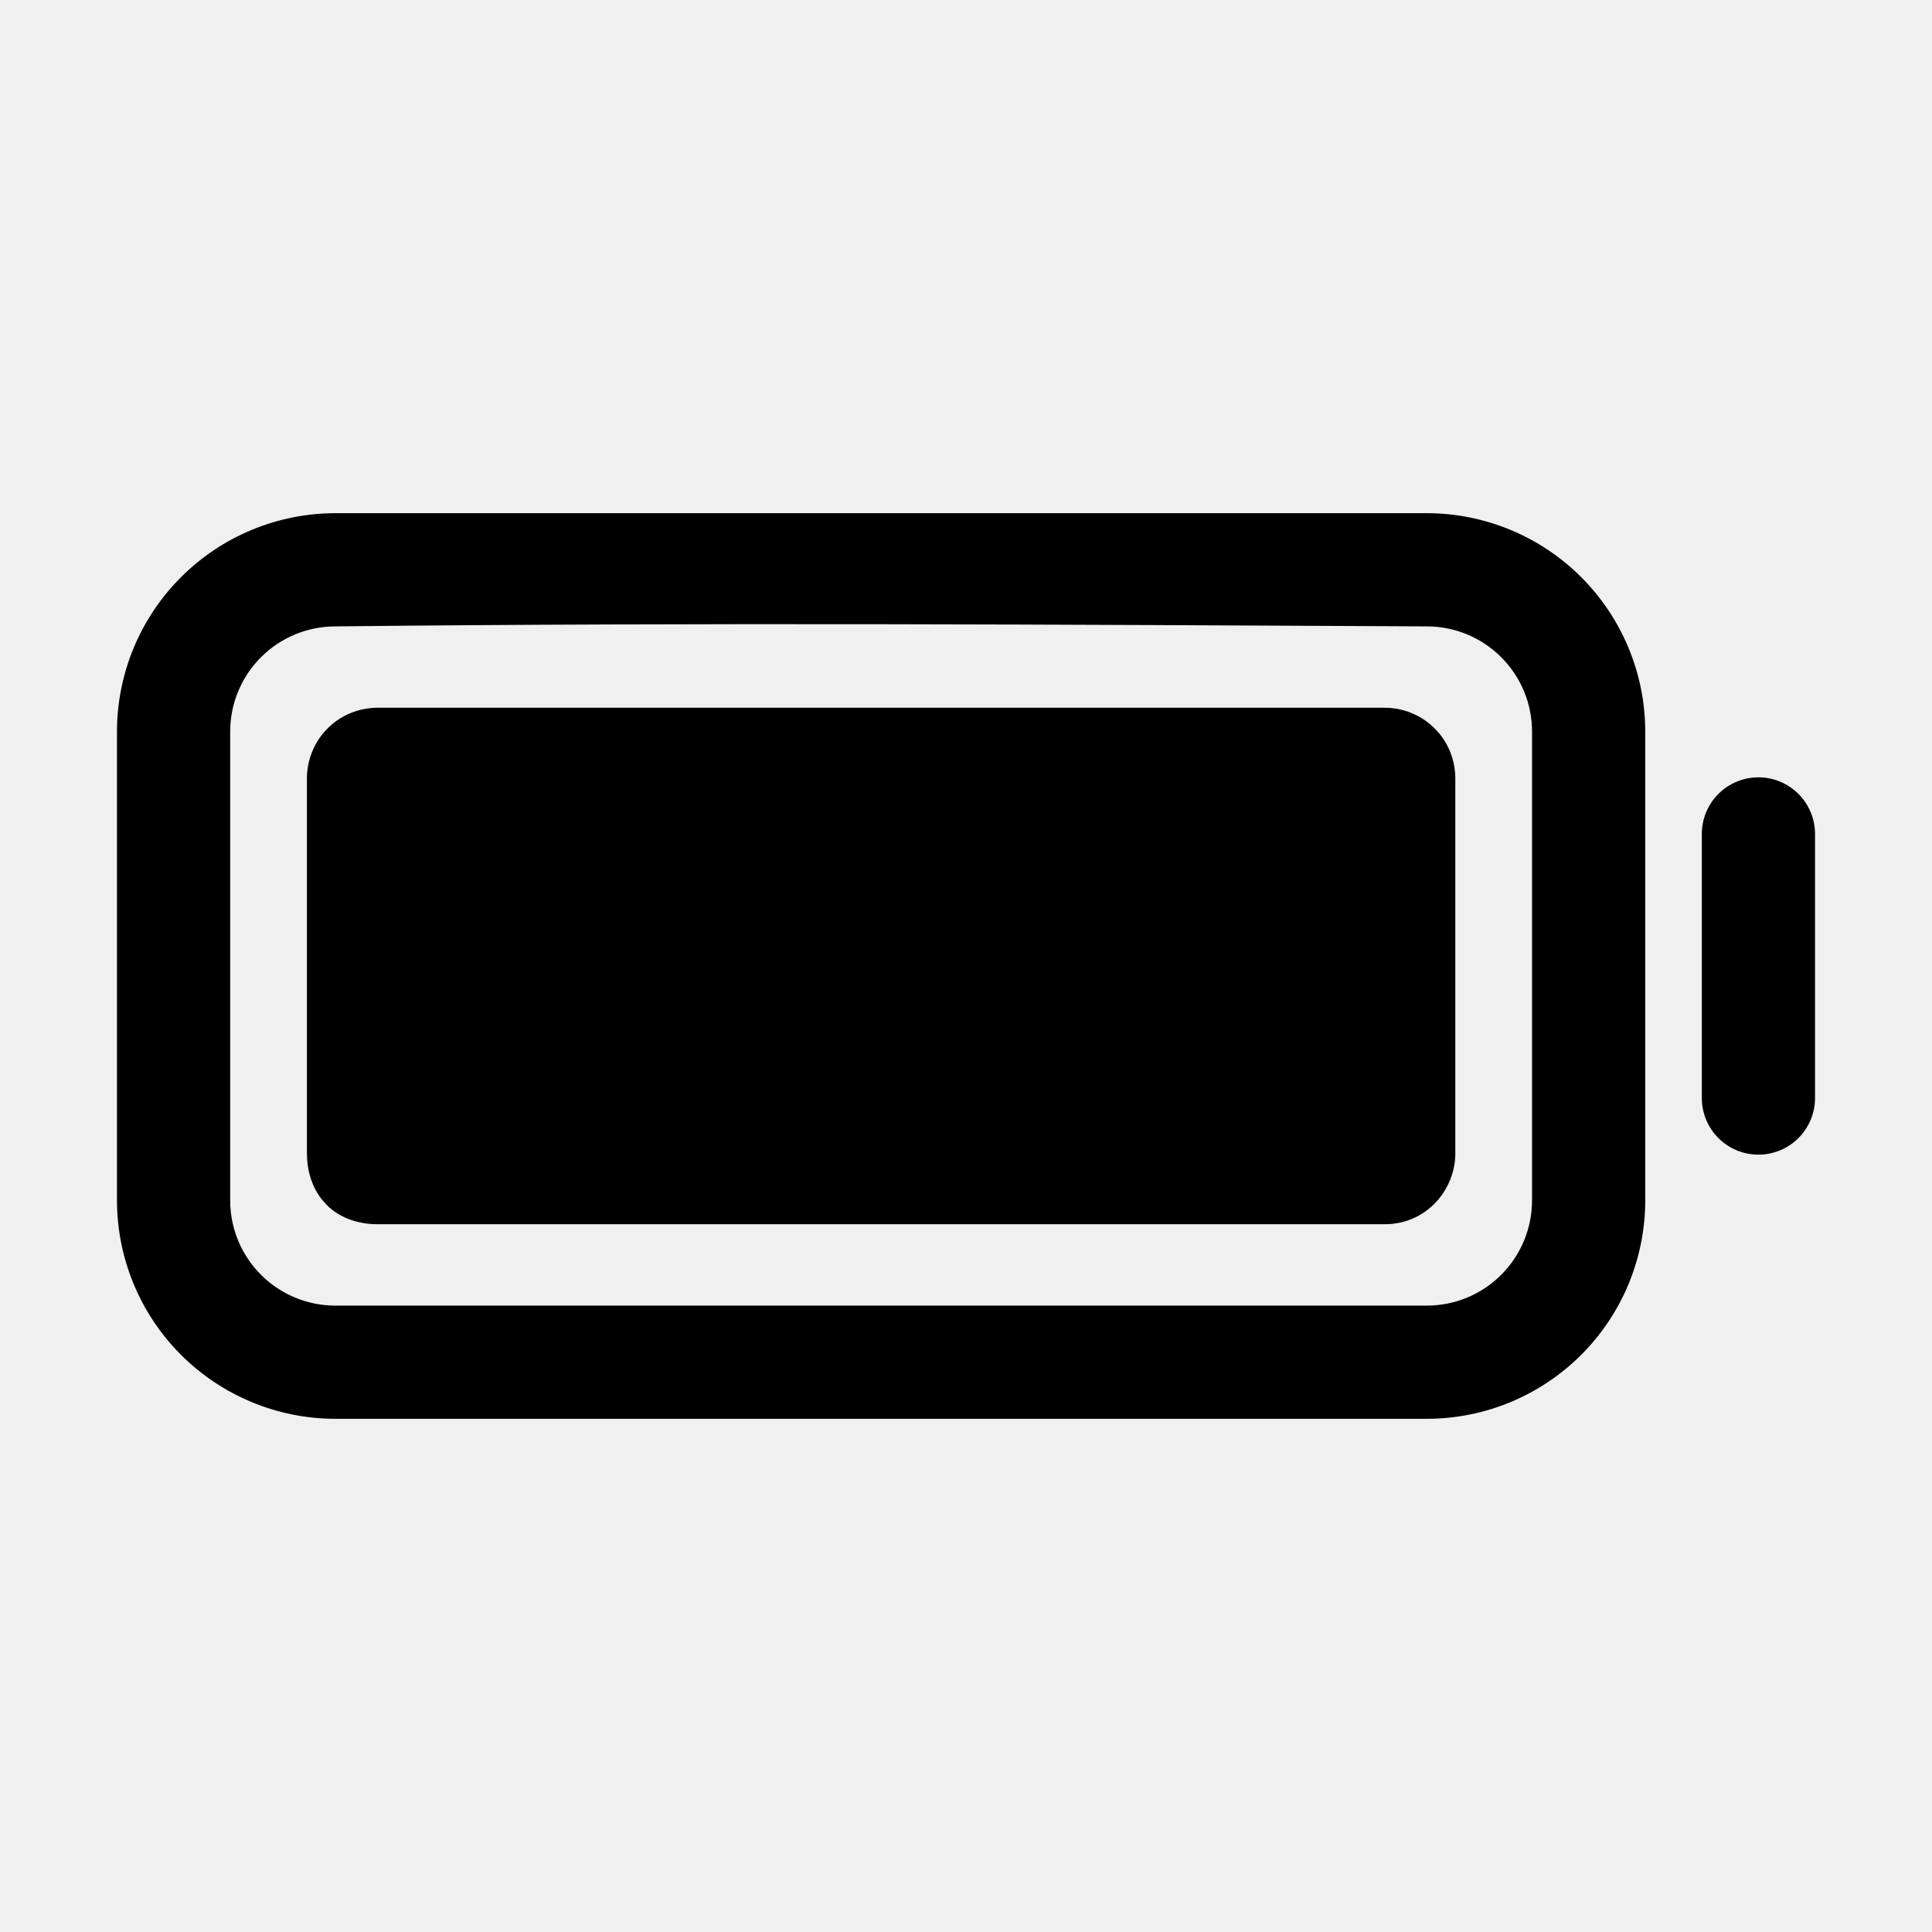
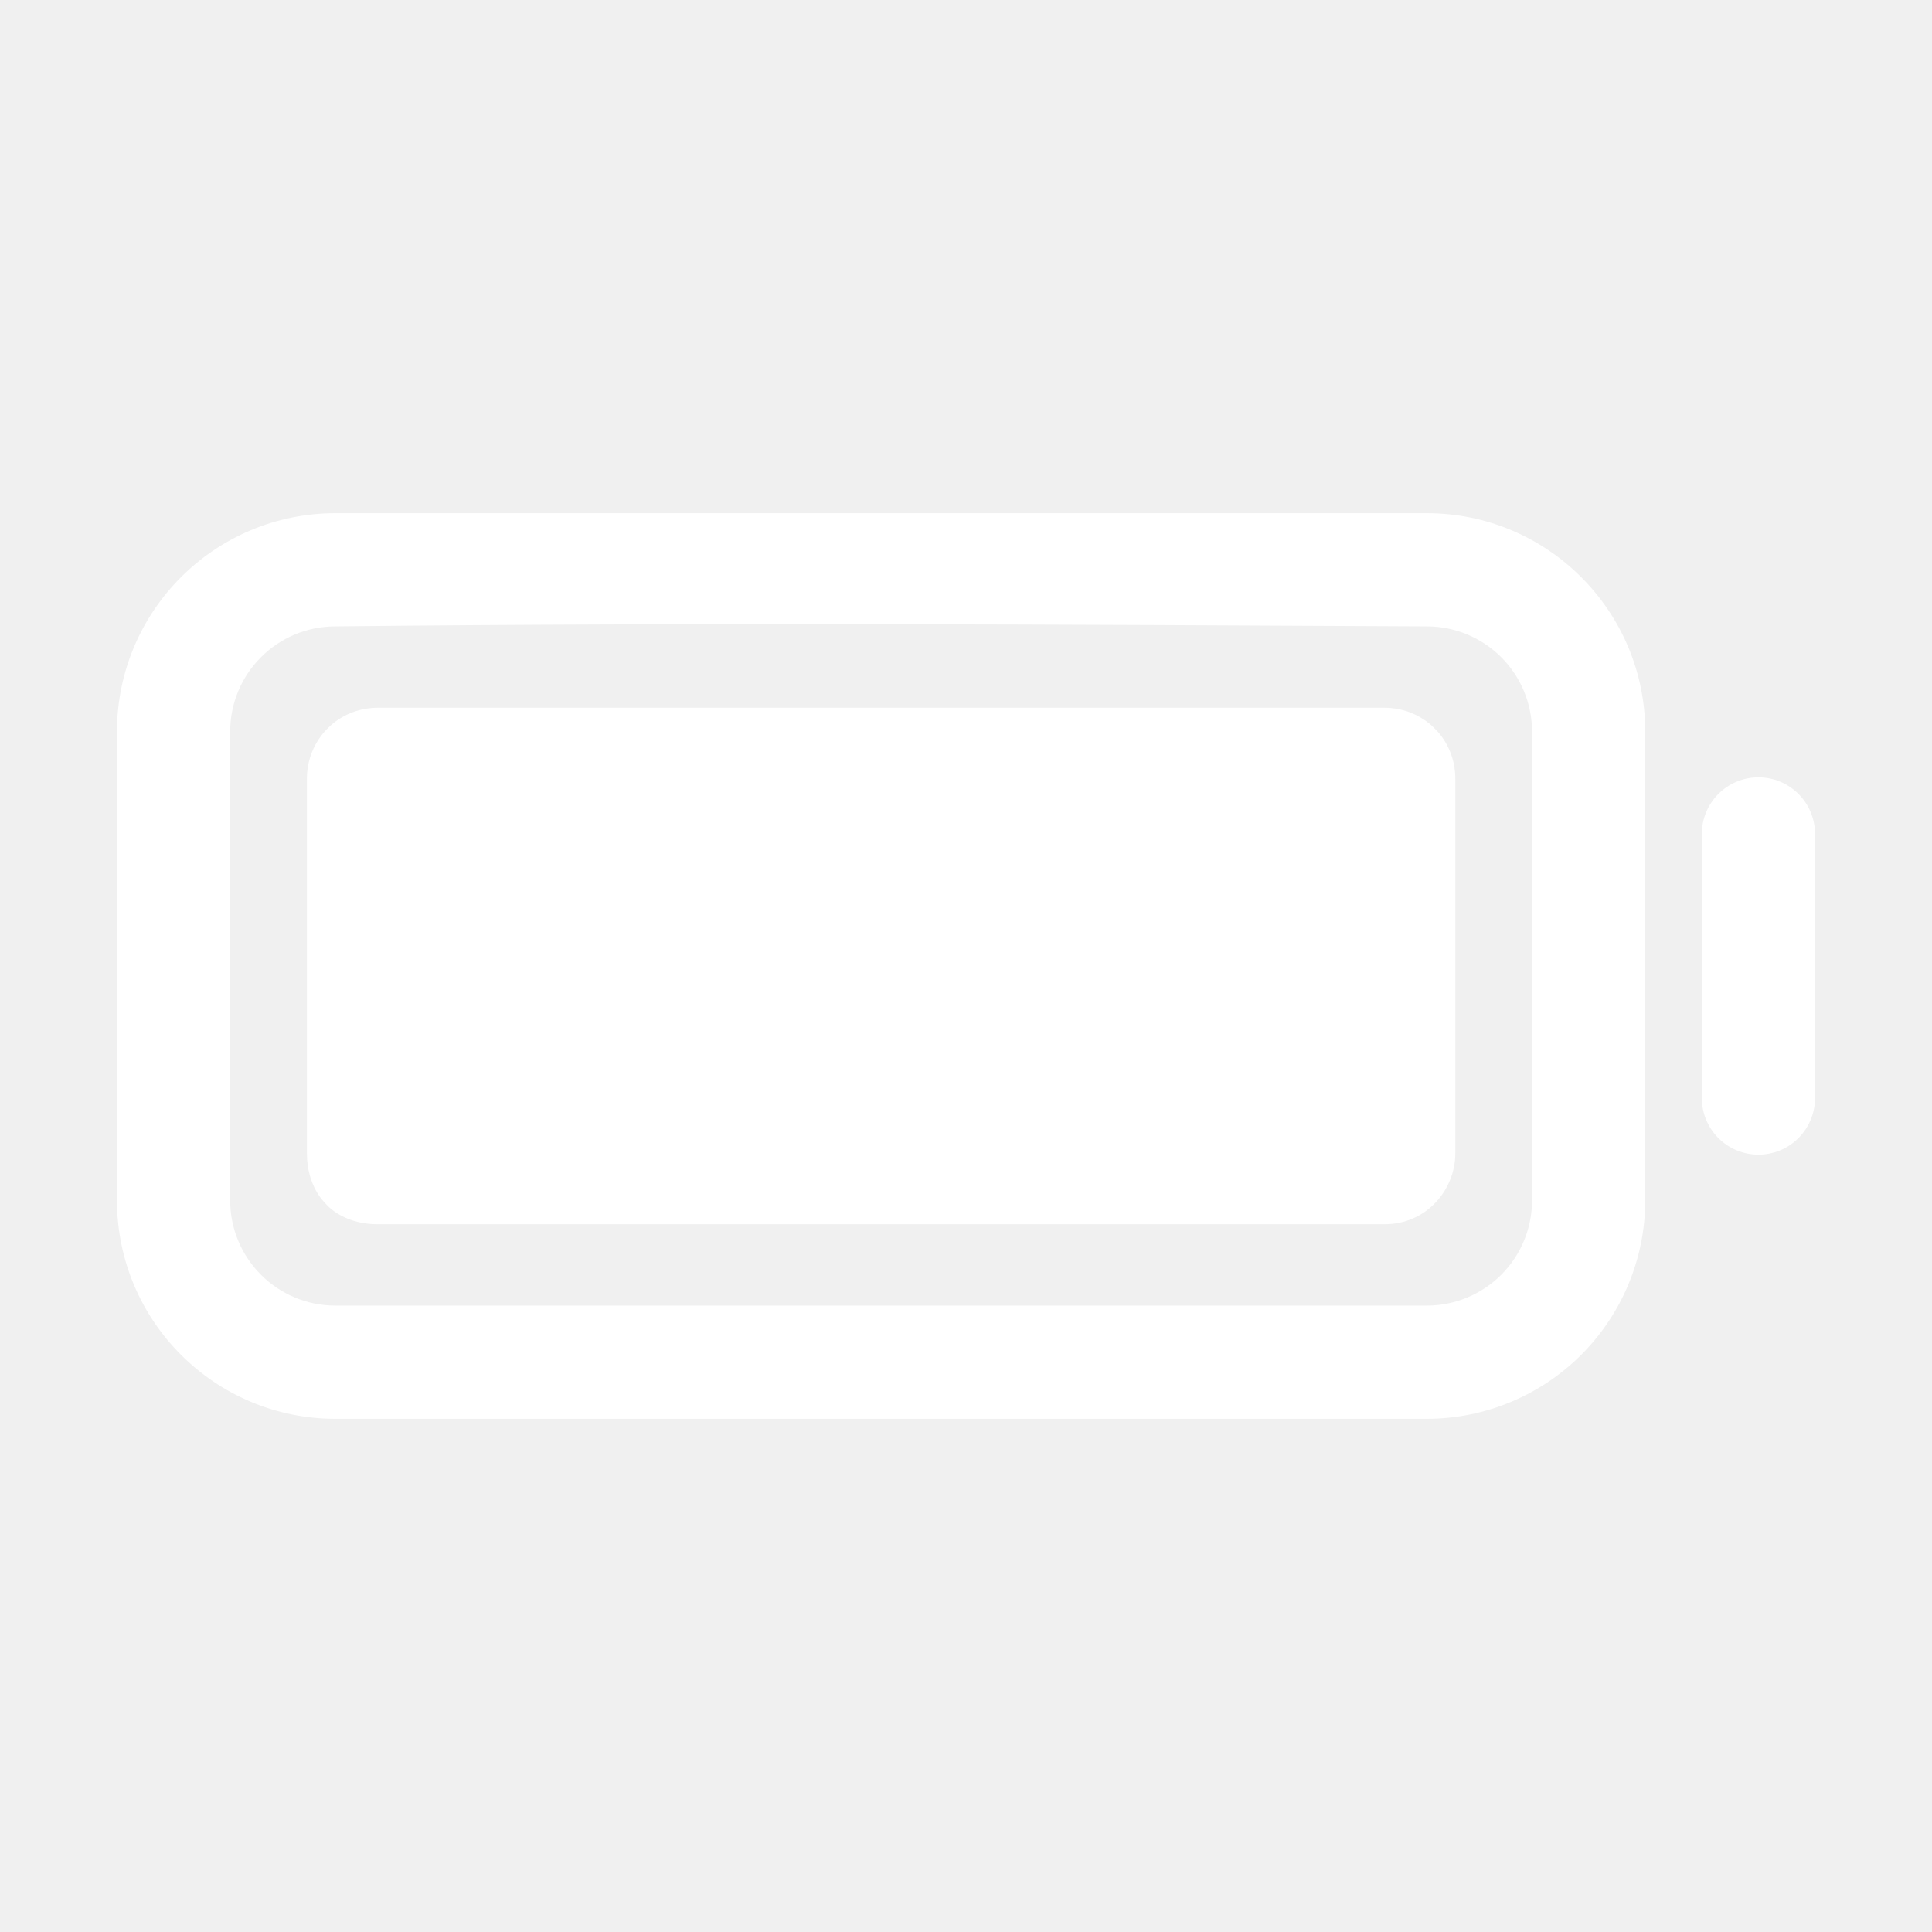
- <svg xmlns="http://www.w3.org/2000/svg" fill="none" viewBox="-32 -32 1024 1024" id="Battery-Charging-Outline--Streamline-Ionic-Outline" height="1024" width="1024" version="1.1">
-   <defs id="defs6" />
-   <g id="g39" transform="translate(-1092.404,-0.011)">
-     <path id="path13" style="fill:#000000;stroke-width:1" d="m 1238.092,240.011 c -30.672,0.036 -60.076,12.234 -81.764,33.922 -21.688,21.688 -33.889,51.094 -33.924,81.766 v 248.623 c 0.035,30.672 12.236,60.078 33.924,81.766 21.688,21.688 51.092,33.888 81.764,33.924 h 578.636 c 30.672,-0.036 60.076,-12.236 81.766,-33.924 21.688,-21.688 33.89,-51.094 33.924,-81.766 V 355.699 c -0.034,-30.672 -12.236,-60.078 -33.924,-81.766 -21.69,-21.688 -51.093,-33.886 -81.766,-33.922 z m 0,60 c 192.881,-2.099 385.754,-0.955 578.636,0 14.764,0.02 28.918,5.892 39.355,16.332 10.44,10.44 16.312,24.591 16.334,39.355 v 248.623 c -0.022,14.764 -5.894,28.919 -16.334,39.357 -10.438,10.44 -24.591,16.312 -39.355,16.332 h -578.636 c -14.763,-0.02 -28.914,-5.892 -39.354,-16.332 -10.439,-10.438 -16.314,-24.593 -16.334,-39.357 V 355.699 c 0.02,-14.764 5.895,-28.915 16.334,-39.355 10.439,-10.44 24.59,-16.312 39.354,-16.332 z" />
-     <path fill="#000000" d="m 1992.404,380.014 c -7.956,0 -15.586,3.162 -21.214,8.786 -5.624,5.628 -8.786,13.258 -8.786,21.214 v 139.988 c 0,7.956 3.162,15.588 8.786,21.214 5.628,5.626 13.258,8.786 21.214,8.786 7.956,0 15.586,-3.16 21.214,-8.786 5.624,-5.626 8.786,-13.258 8.786,-21.214 v -139.988 c 0,-7.956 -3.162,-15.586 -8.786,-21.214 -5.628,-5.624 -13.258,-8.786 -21.214,-8.786 z" stroke-width="64" id="path6-6" />
-     <path style="display:inline;opacity:1;fill:#000000;stroke-width:1" d="m 1223.079,579.382 c 0,17.376 9.479,26.089 9.479,26.089 0,0 8.472,11.411 28.021,11.411 h 533.672 c 22.441,0 37.5,-18.489 37.5,-37.5 v -198.75 c 0,-17.018 -10.984,-26.516 -10.984,-26.516 0,0 -9.561,-10.984 -26.516,-10.984 h -533.672 c -17.032,0 -26.516,10.984 -26.516,10.984 0,0 -10.984,9.617 -10.984,26.516 z" id="path11" />
+ <svg fill="none" viewBox="-32 -32 1024 1024">
+   <g fill="white">
+     <path d="M145.688 240A115.82 115.82 0 0 0 30 355.688V604.31A115.821 115.821 0 0 0 145.688 720h578.636a115.83 115.83 0 0 0 81.765-33.924 115.818 115.818 0 0 0 33.924-81.765V355.687A115.818 115.818 0 0 0 724.323 240zm0 60c192.88-2.099 385.754-.955 578.636 0a55.756 55.756 0 0 1 39.355 16.332 55.77 55.77 0 0 1 16.334 39.355v248.624a55.77 55.77 0 0 1-16.334 39.357A55.756 55.756 0 0 1 724.324 660H145.688A55.767 55.767 0 0 1 90 604.31V355.688A55.766 55.766 0 0 1 145.688 300zM900 380.003a30.014 30.014 0 0 0-21.214 8.786A30.014 30.014 0 0 0 870 410.003v139.988a30.01 30.01 0 0 0 8.786 21.214 30.005 30.005 0 0 0 42.428 0A30.01 30.01 0 0 0 930 549.991V410.003a30.014 30.014 0 0 0-8.786-21.214A30.014 30.014 0 0 0 900 380.003z" />
+     <path d="M130.674 579.371c0 17.376 9.48 26.089 9.48 26.089s8.471 11.411 28.02 11.411h533.672c22.44 0 37.5-18.489 37.5-37.5v-198.75c0-17.018-10.984-26.516-10.984-26.516s-9.56-10.984-26.516-10.984H168.174c-17.032 0-26.516 10.984-26.516 10.984s-10.984 9.617-10.984 26.516z" />
  </g>
</svg>
